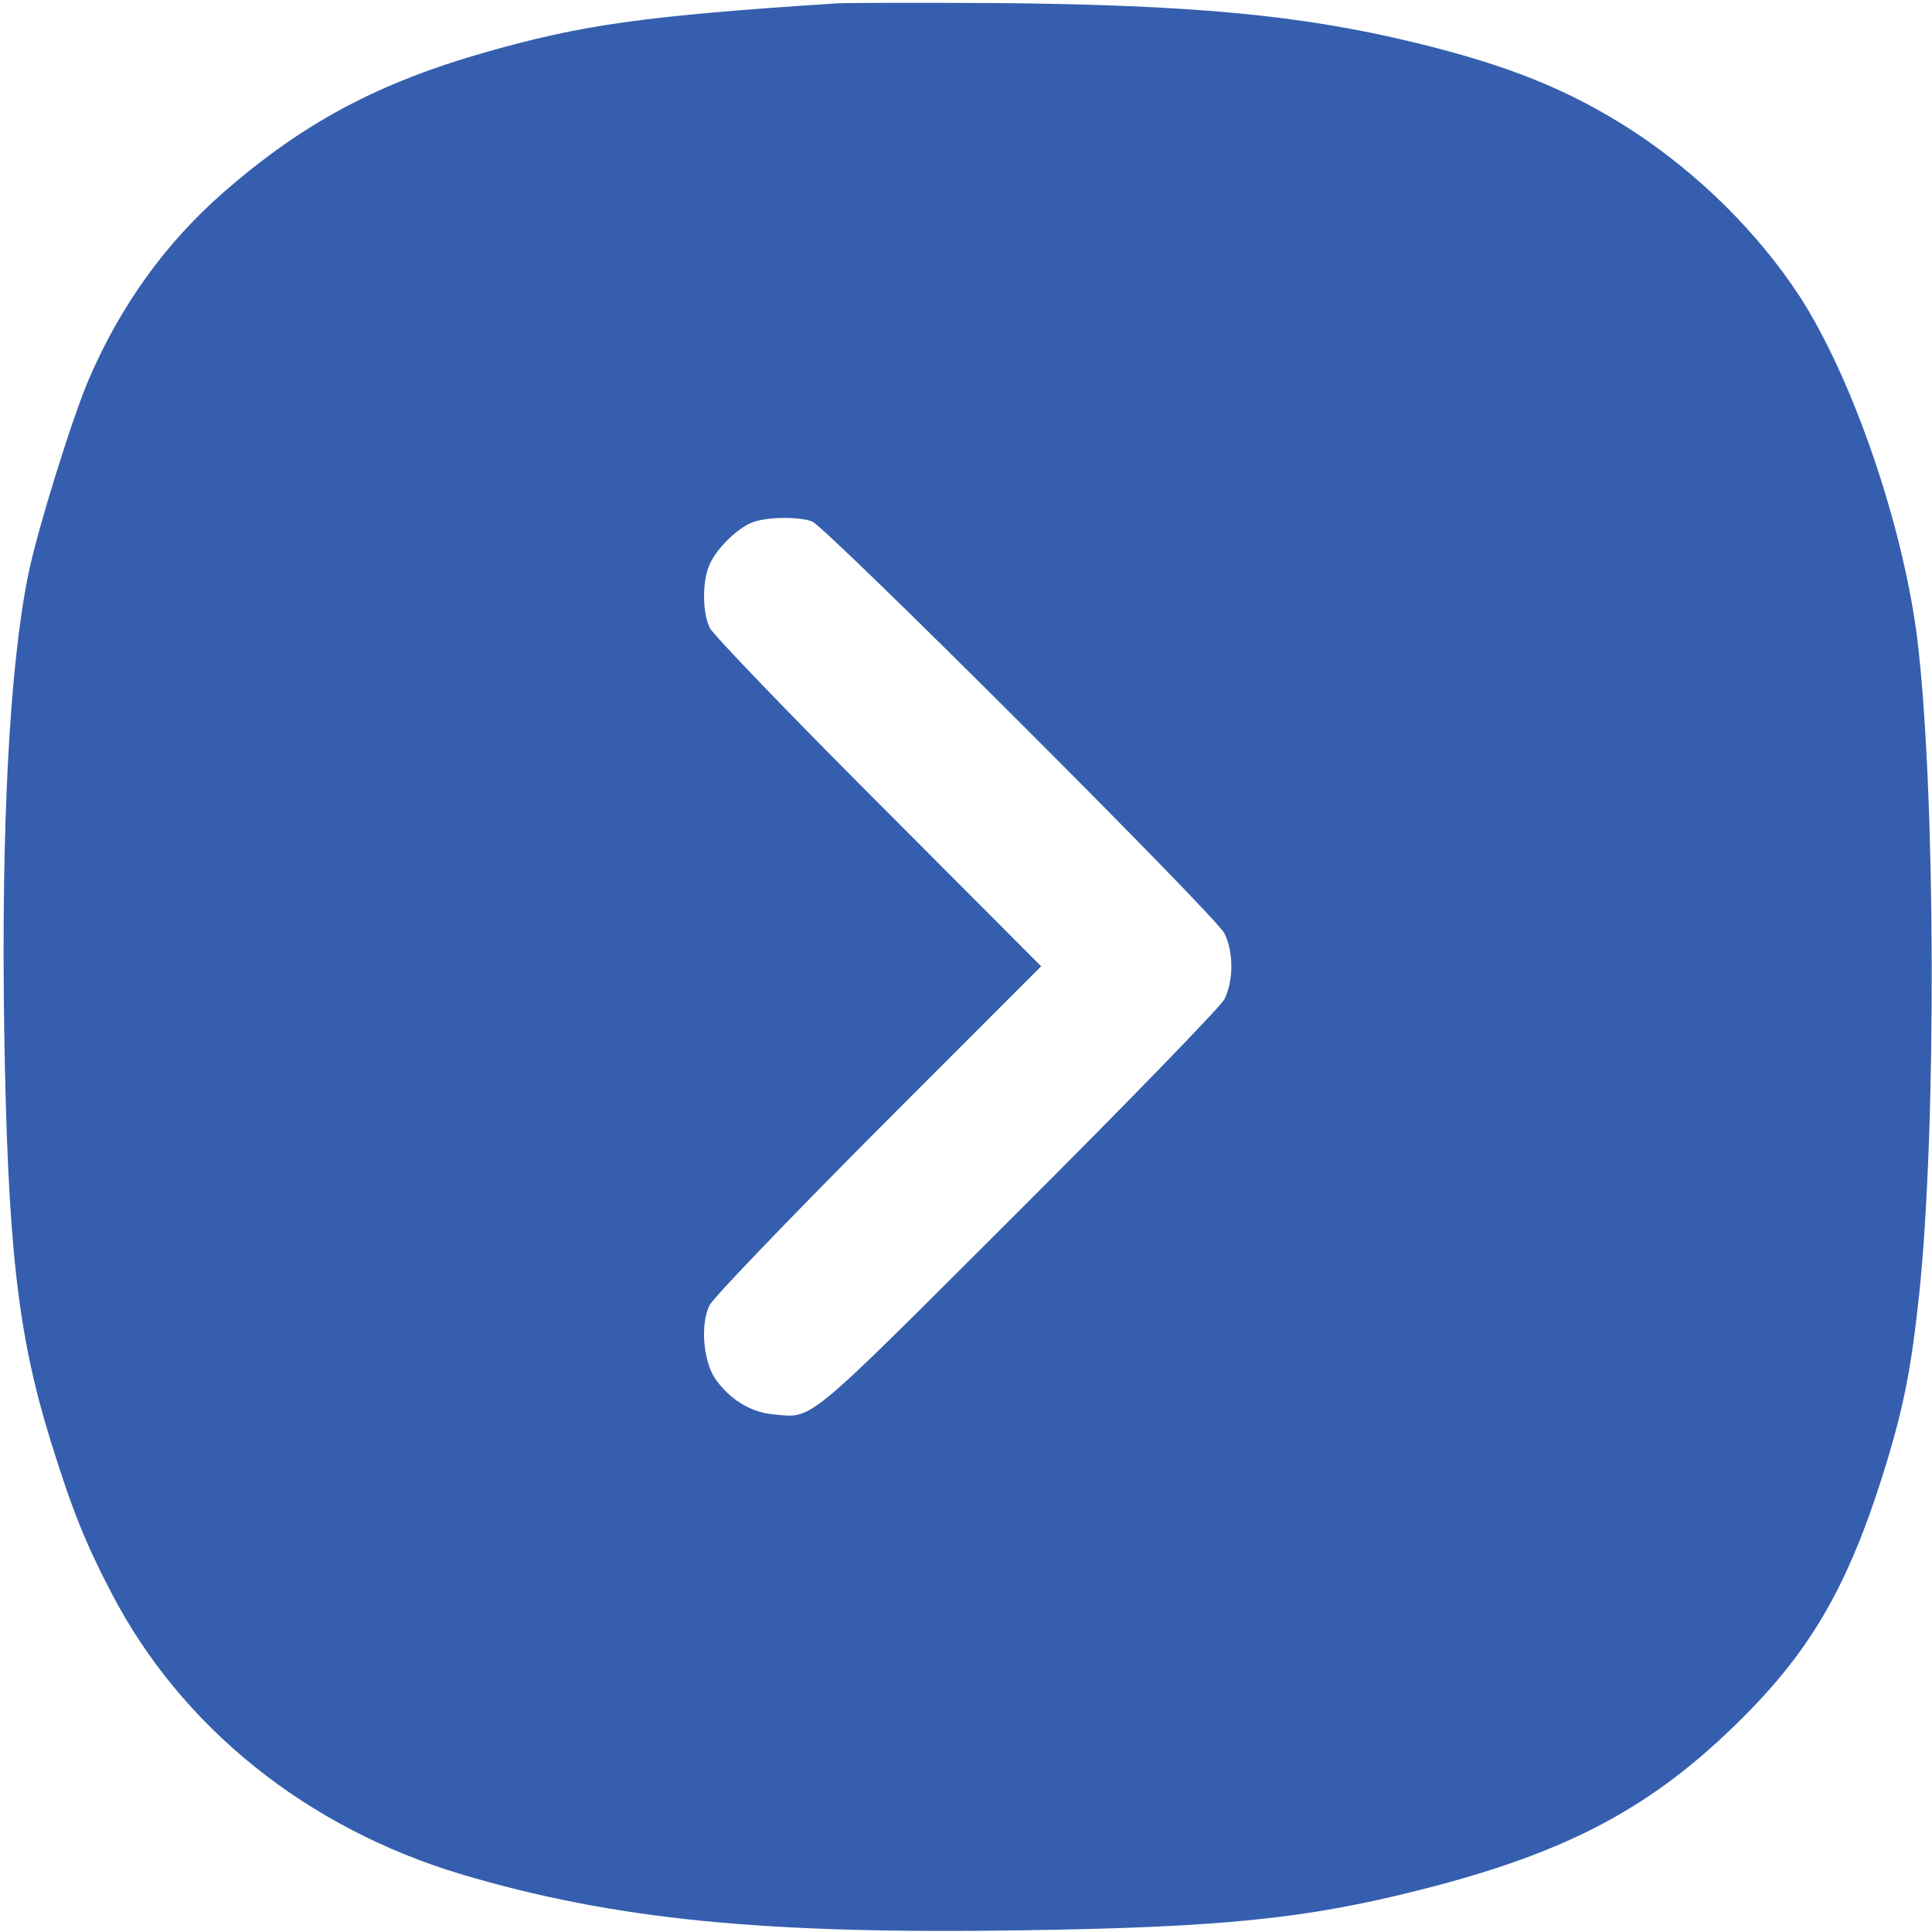
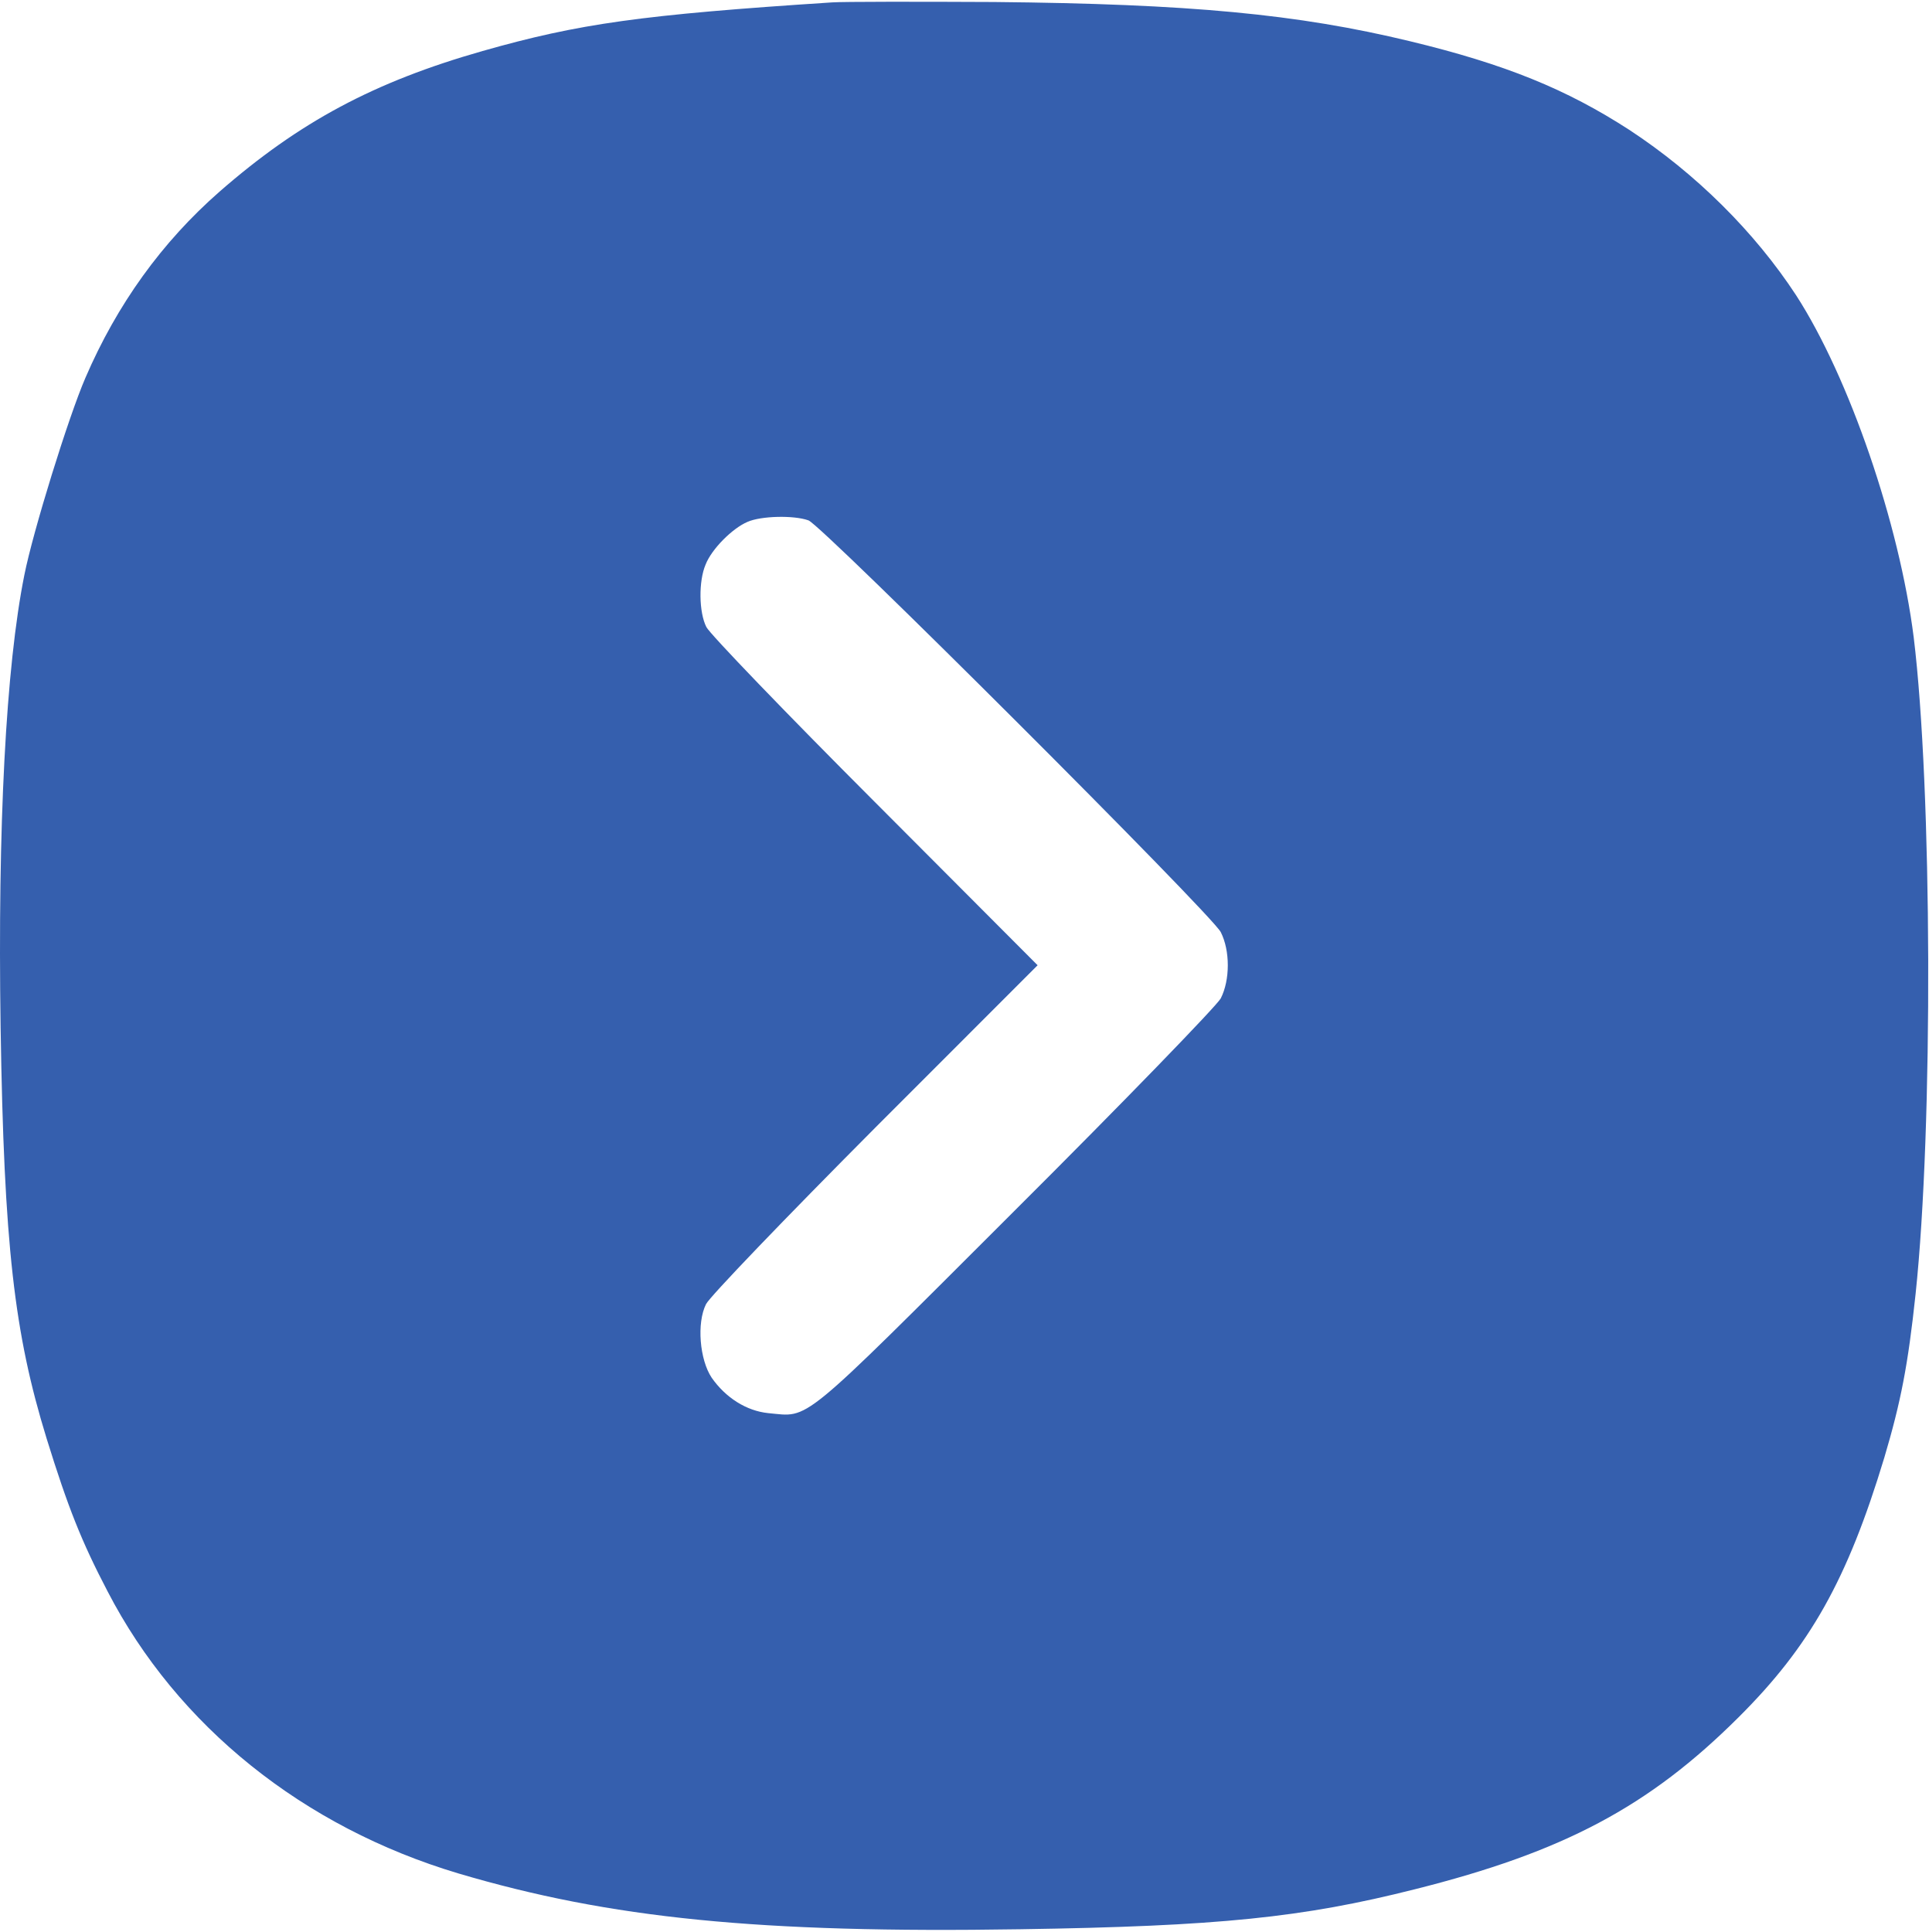
- <svg xmlns="http://www.w3.org/2000/svg" width="501" height="501" viewBox="0 0 501 501" fill="none">
-   <path d="M216.737 0.889C167.197 4.116 151.173 6.364 126.061 13.501C97.921 21.517 78.574 31.88 57.86 49.966C42.91 63.067 31.282 79.198 23.075 98.261C18.678 108.429 9.493 138.051 7.246 149.391C2.458 173.246 0.308 214.404 1.09 266.707C1.969 323.117 4.608 345.993 13.011 373.269C18.58 391.257 22.098 400.056 28.84 412.961C46.916 447.862 79.551 474.063 119.808 486.088C159.088 497.721 197.683 501.632 265.592 500.557C316.987 499.775 338.777 497.526 367.797 490.194C406.392 480.515 428.475 468.784 451.73 445.614C470.295 427.137 479.968 409.93 489.544 378.255C493.843 363.786 495.699 354.205 497.654 335.826C502.246 292.517 501.953 204.628 497.165 165.522C493.452 136.096 480.457 98.164 466.679 76.851C455.931 60.427 440.689 45.274 423.394 33.933C407.076 23.375 391.247 16.922 366.526 10.959C337.409 3.92 309.366 1.28 258.752 0.792C238.624 0.694 219.668 0.694 216.737 0.889ZM210.581 135.216C214.196 136.585 315.033 237.281 317.476 241.973C319.919 246.764 319.919 254.389 317.476 259.179C316.401 261.135 292.364 285.967 263.931 314.318C207.454 370.727 211.069 367.697 200.126 366.719C194.459 366.132 189.085 362.711 185.469 357.529C182.343 352.837 181.561 343.354 184.004 338.465C184.883 336.608 204.621 316.078 227.778 292.81L269.989 250.576L227.778 208.245C204.621 185.075 184.981 164.643 184.101 162.883C182.147 159.07 182.049 150.956 183.906 146.654C185.469 142.646 190.843 137.269 194.752 135.607C198.269 134.043 206.77 133.847 210.581 135.216Z" fill="#355FAE" />
+ <svg xmlns="http://www.w3.org/2000/svg" width="500" height="501" viewBox="0 0 500 501" fill="none">
+   <path d="M215.804 0.618C166.264 3.844 150.24 6.092 125.128 13.229C96.988 21.246 77.641 31.608 56.927 49.695C41.977 62.795 30.349 78.926 22.142 97.99C17.745 108.157 8.56 137.779 6.313 149.12C1.525 172.974 -0.625 214.132 0.157 266.436C1.036 322.845 3.675 345.721 12.078 372.997C17.647 390.986 21.165 399.784 27.907 412.689C45.983 447.591 78.618 473.791 118.875 485.816C158.155 497.45 196.75 501.36 264.659 500.285C316.054 499.503 337.844 497.254 366.864 489.922C405.459 480.243 427.542 468.512 450.797 445.342C469.362 426.865 479.035 409.658 488.611 377.983C492.91 363.514 494.766 353.934 496.721 335.554C501.313 292.245 501.02 204.356 496.232 165.251C492.519 135.824 479.524 97.892 465.746 76.579C454.998 60.155 439.756 45.002 422.461 33.661C406.143 23.103 390.314 16.651 365.593 10.687C336.476 3.648 308.433 1.009 257.819 0.52C237.691 0.422 218.735 0.422 215.804 0.618ZM209.648 134.944C213.263 136.313 314.1 237.009 316.543 241.701C318.986 246.492 318.986 254.117 316.543 258.908C315.468 260.863 291.431 285.695 262.998 314.046C206.521 370.455 210.136 367.425 199.193 366.447C193.526 365.861 188.152 362.439 184.536 357.257C181.41 352.565 180.628 343.082 183.071 338.194C183.95 336.336 203.688 315.806 226.845 292.538L269.056 250.305L226.845 207.973C203.688 184.803 184.048 164.371 183.168 162.611C181.214 158.798 181.116 150.684 182.973 146.382C184.536 142.374 189.91 136.997 193.819 135.335C197.336 133.771 205.837 133.575 209.648 134.944Z" fill="#355FAE" />
</svg>
